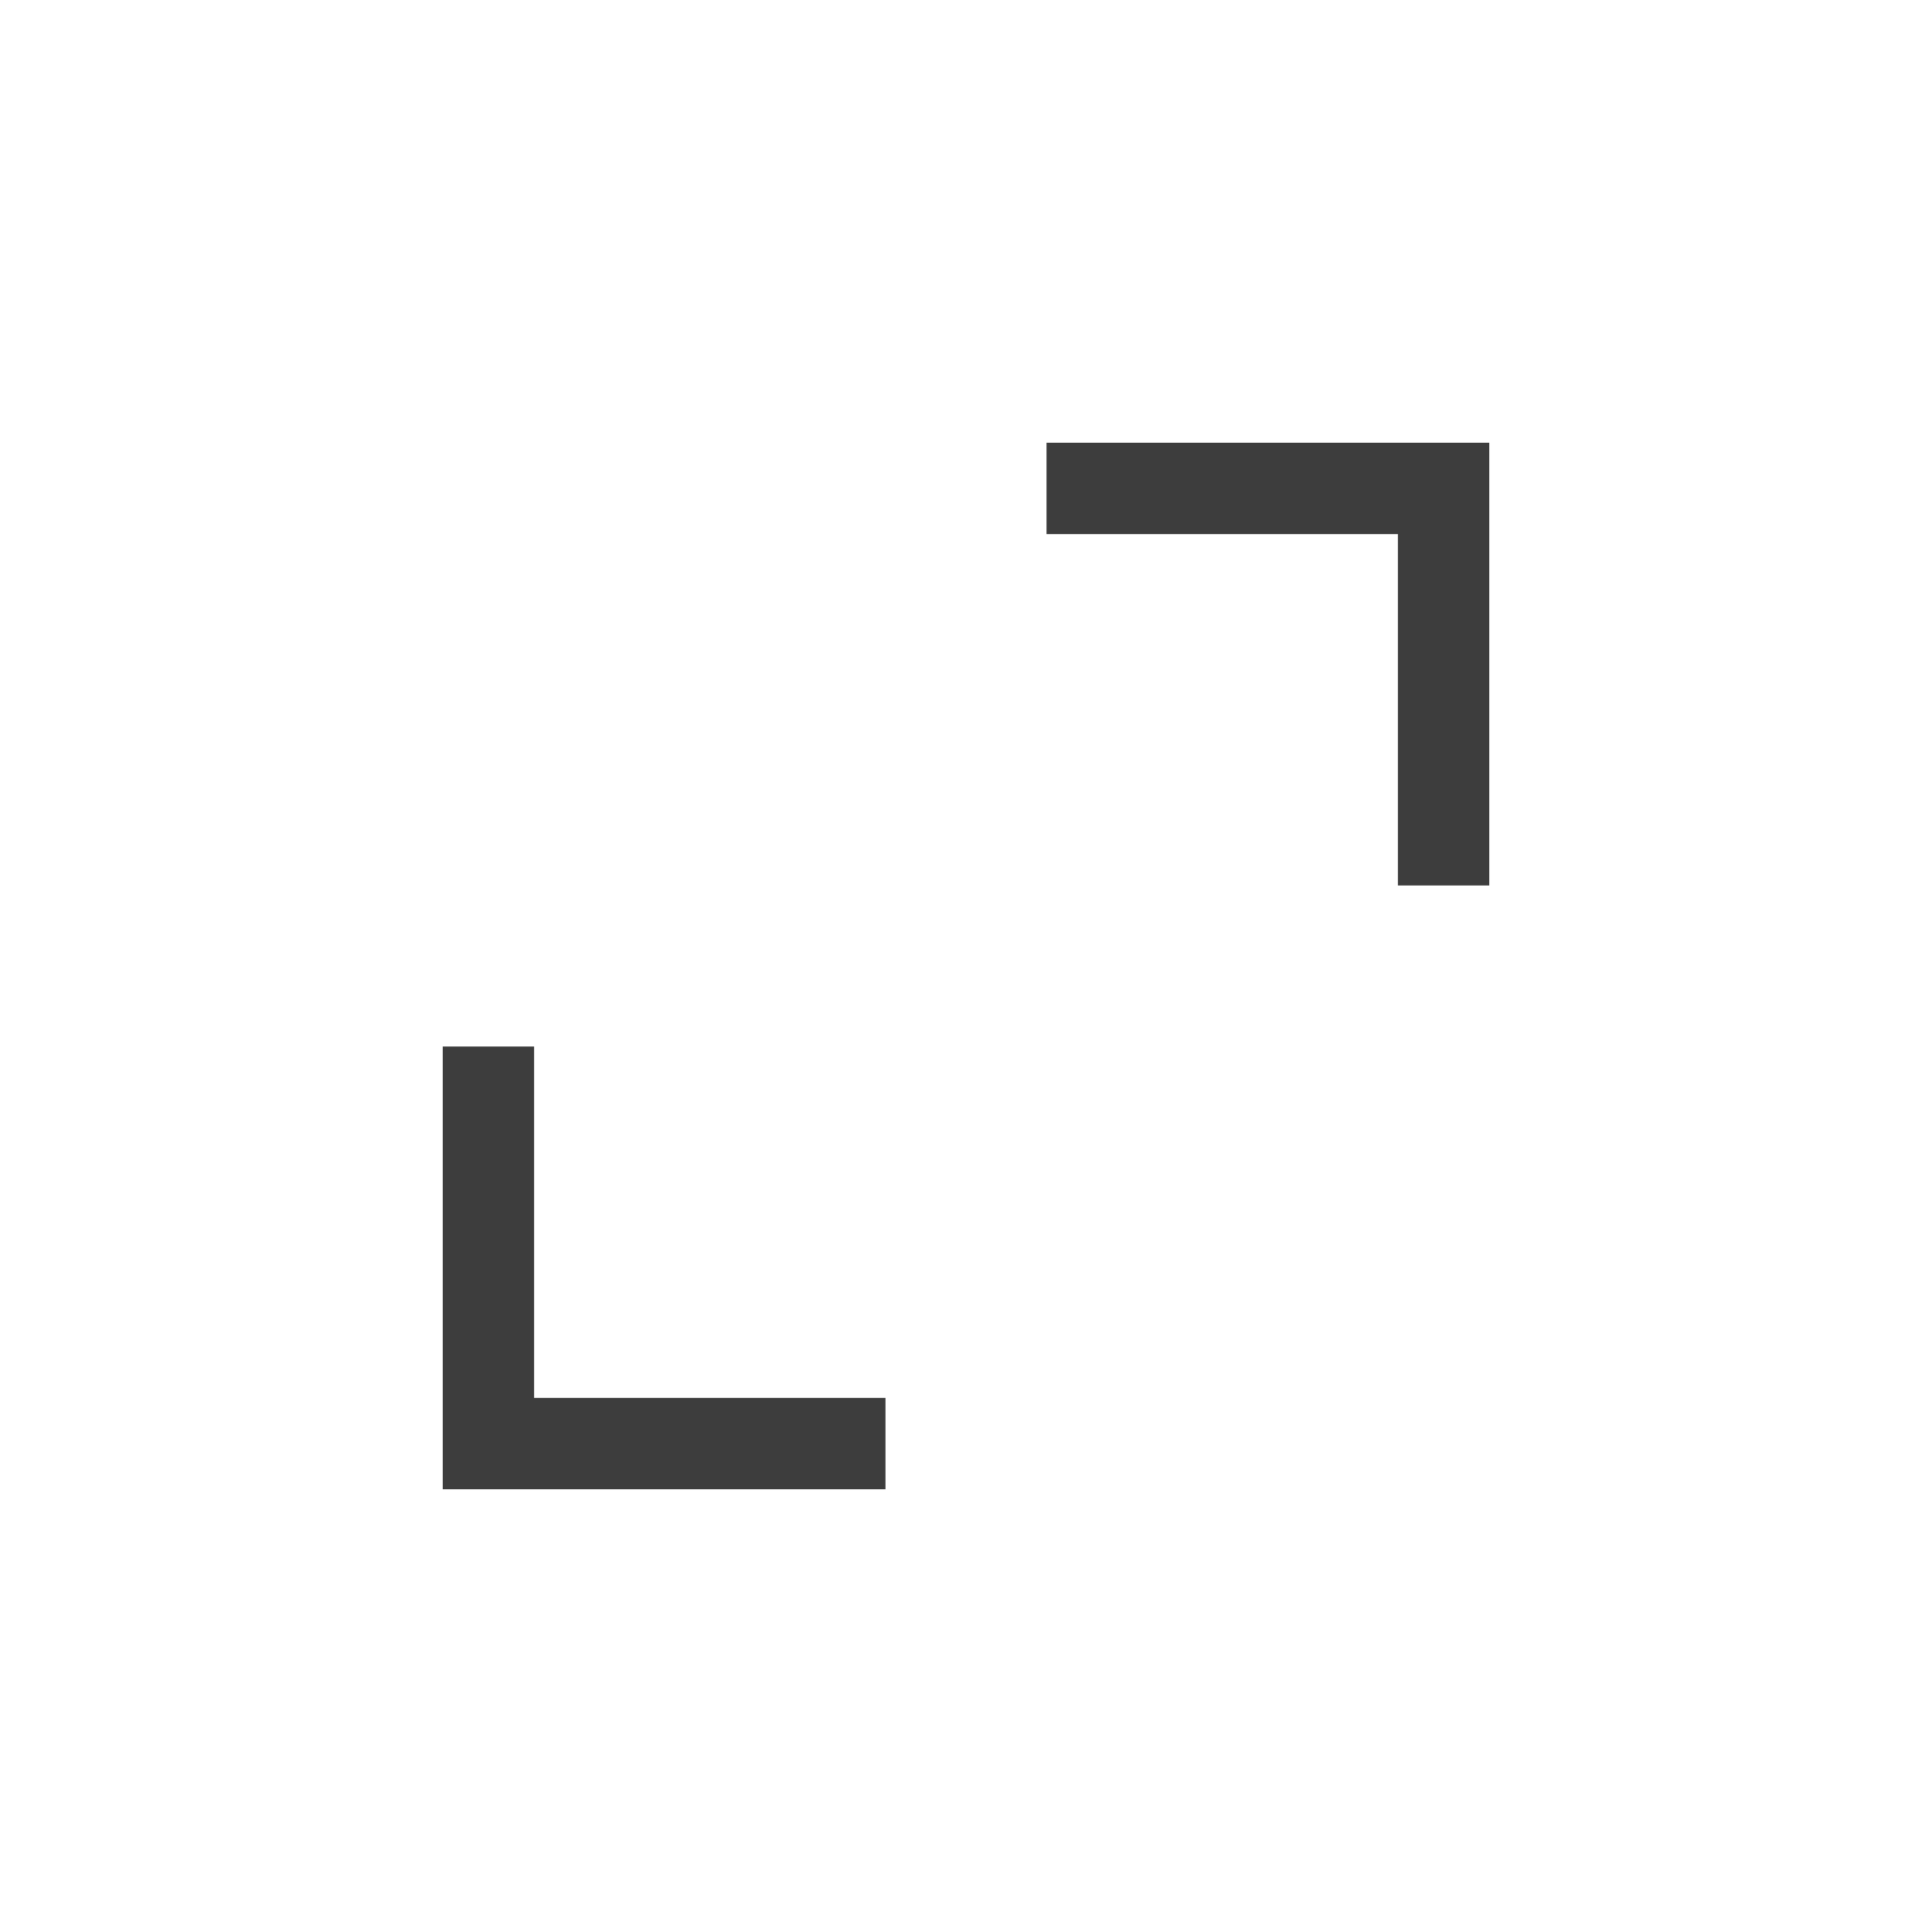
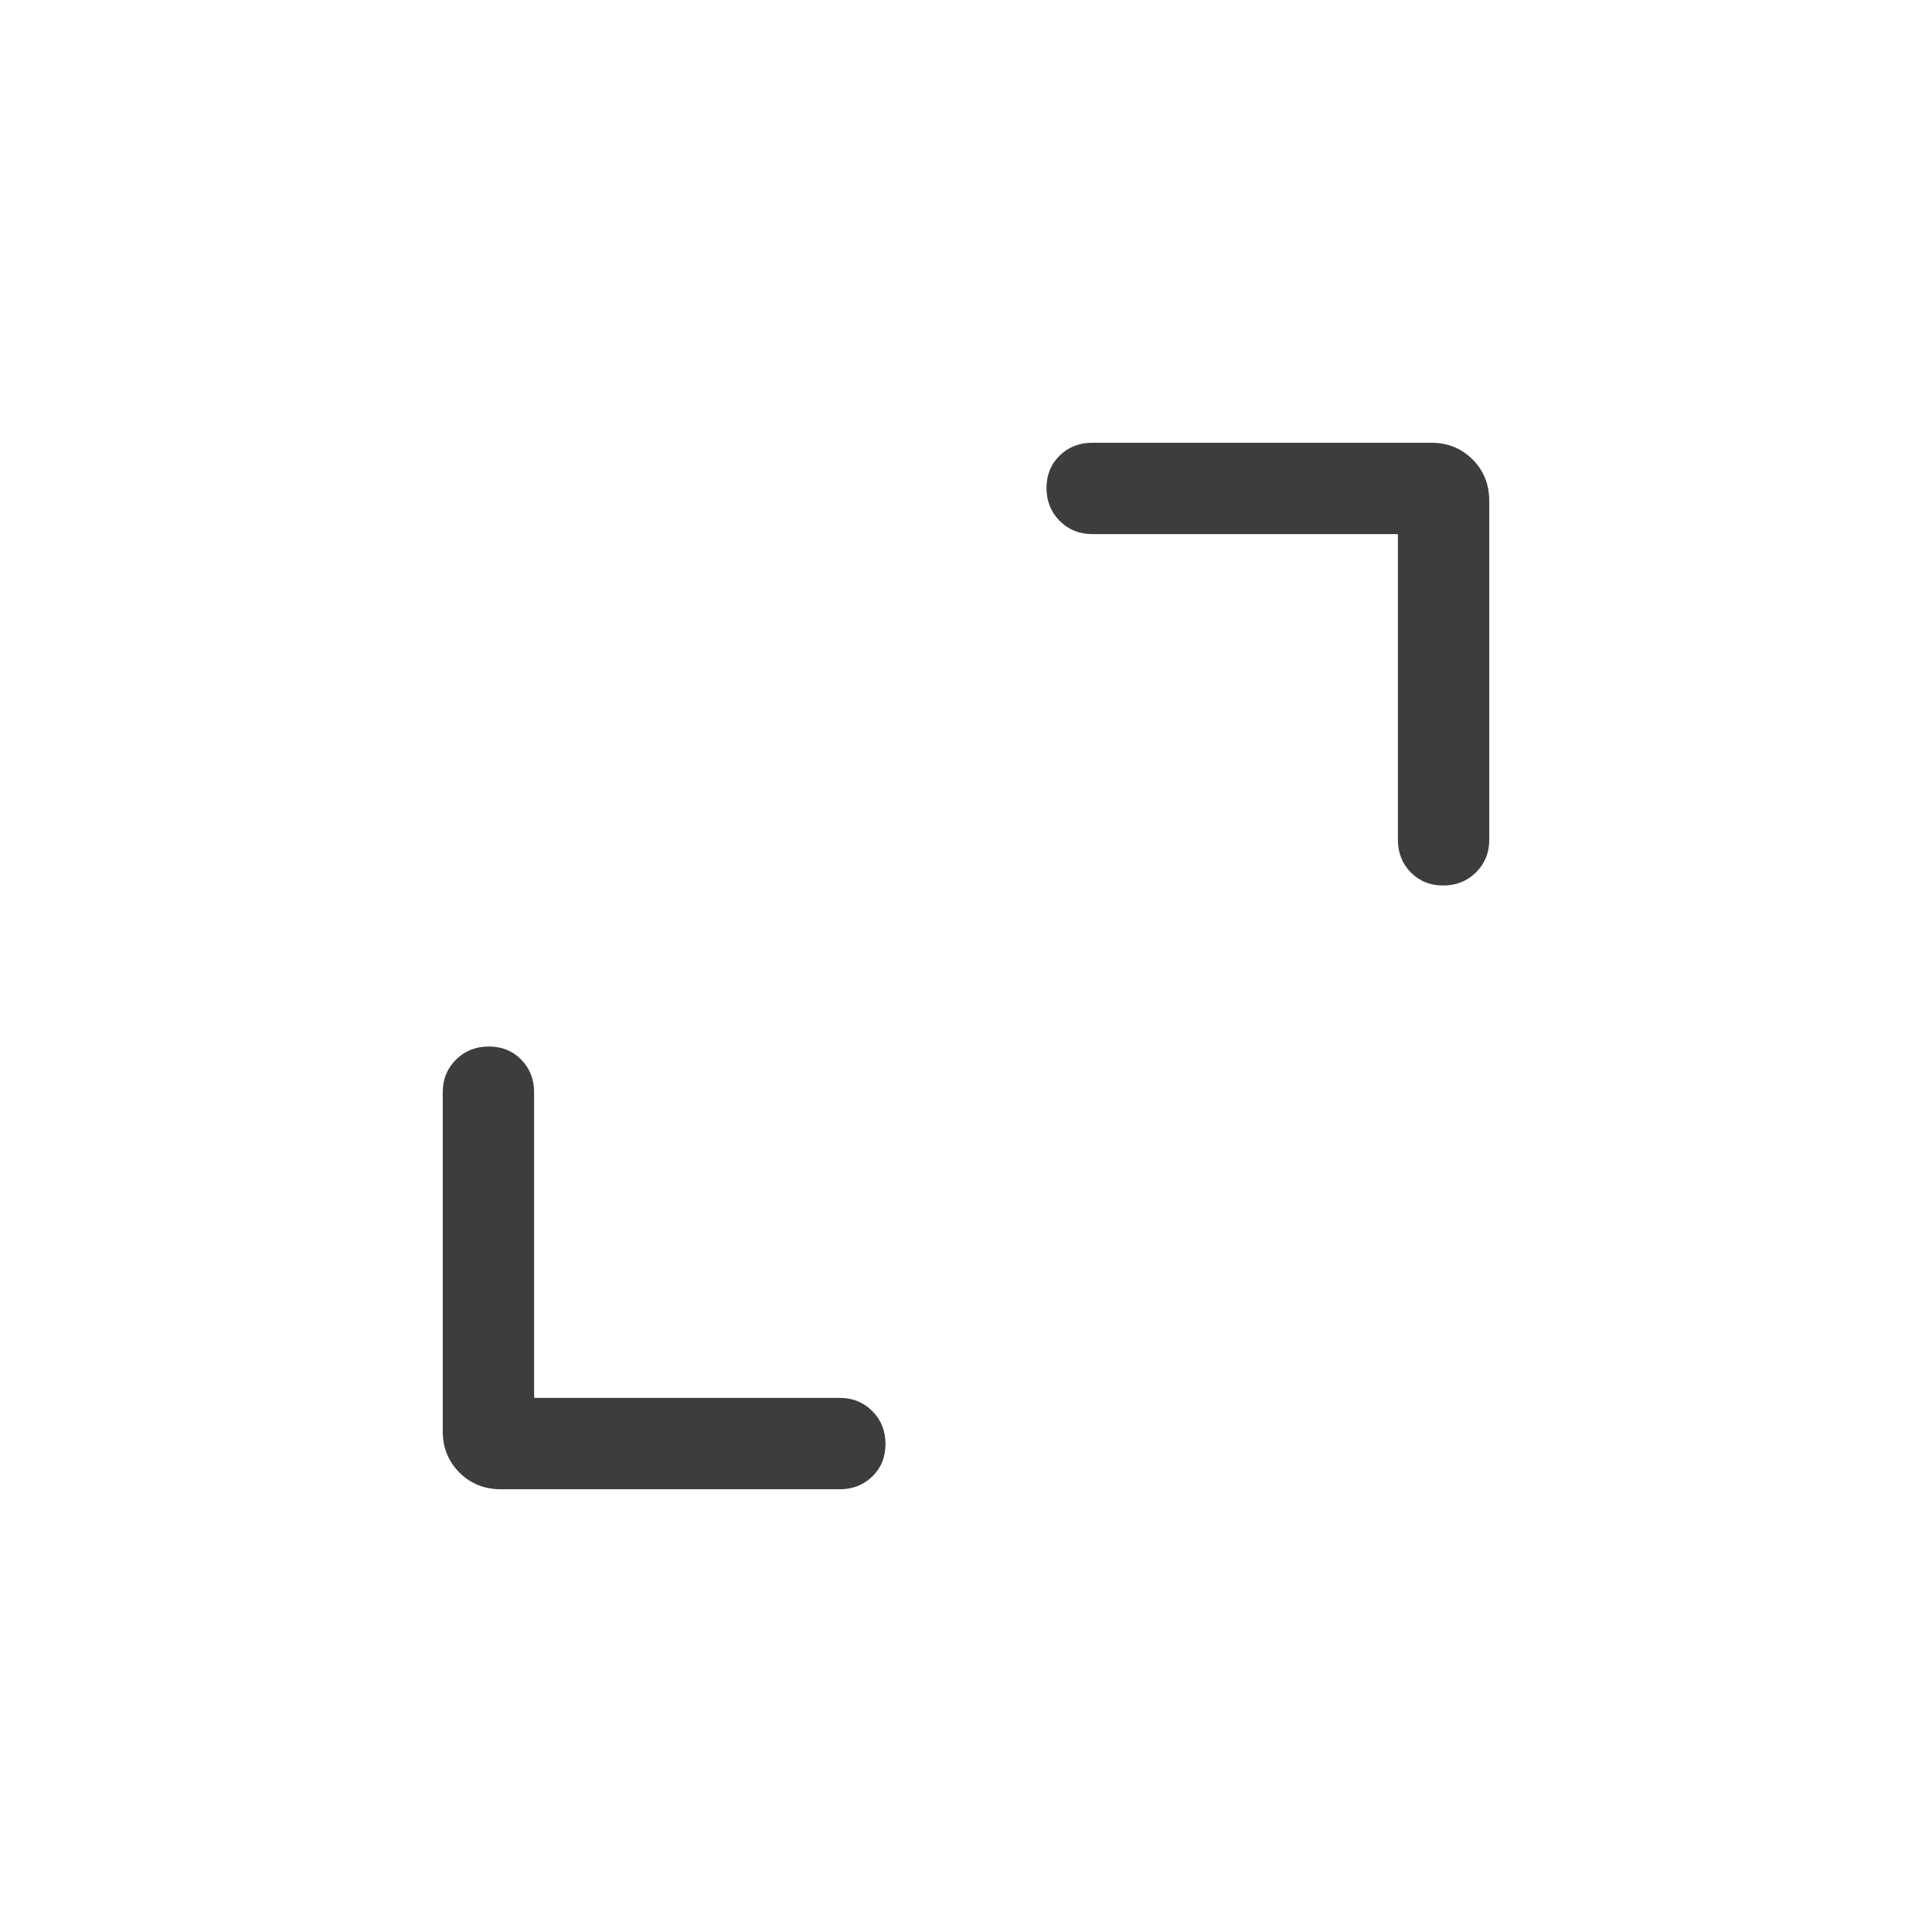
<svg xmlns="http://www.w3.org/2000/svg" height="48" viewBox="0 -960 960 960" width="48">
-   <path fill="#3D3D3D" d="M220-220v-220h45.39v174.61H440V-220H220Zm474.61-300v-174.61H520V-740h220v220h-45.39Z" />
+   <path fill="#3D3D3D" d="M265.39-265.39h151.92q9.64 0 16.17 6.59 6.52 6.58 6.52 16.3 0 9.73-6.52 16.11-6.53 6.39-16.17 6.39H248.85q-12.26 0-20.56-8.29-8.29-8.3-8.29-20.56v-168.46q0-9.64 6.58-16.17 6.58-6.52 16.31-6.52 9.73 0 16.11 6.52 6.39 6.53 6.39 16.17v151.92Zm429.22-429.22H542.69q-9.64 0-16.17-6.59-6.52-6.58-6.52-16.3 0-9.73 6.52-16.11 6.53-6.39 16.17-6.39h168.46q12.26 0 20.56 8.29 8.29 8.3 8.29 20.56v168.46q0 9.64-6.58 16.17-6.58 6.52-16.31 6.52-9.73 0-16.11-6.52-6.39-6.53-6.39-16.17v-151.92Z" />
</svg>
